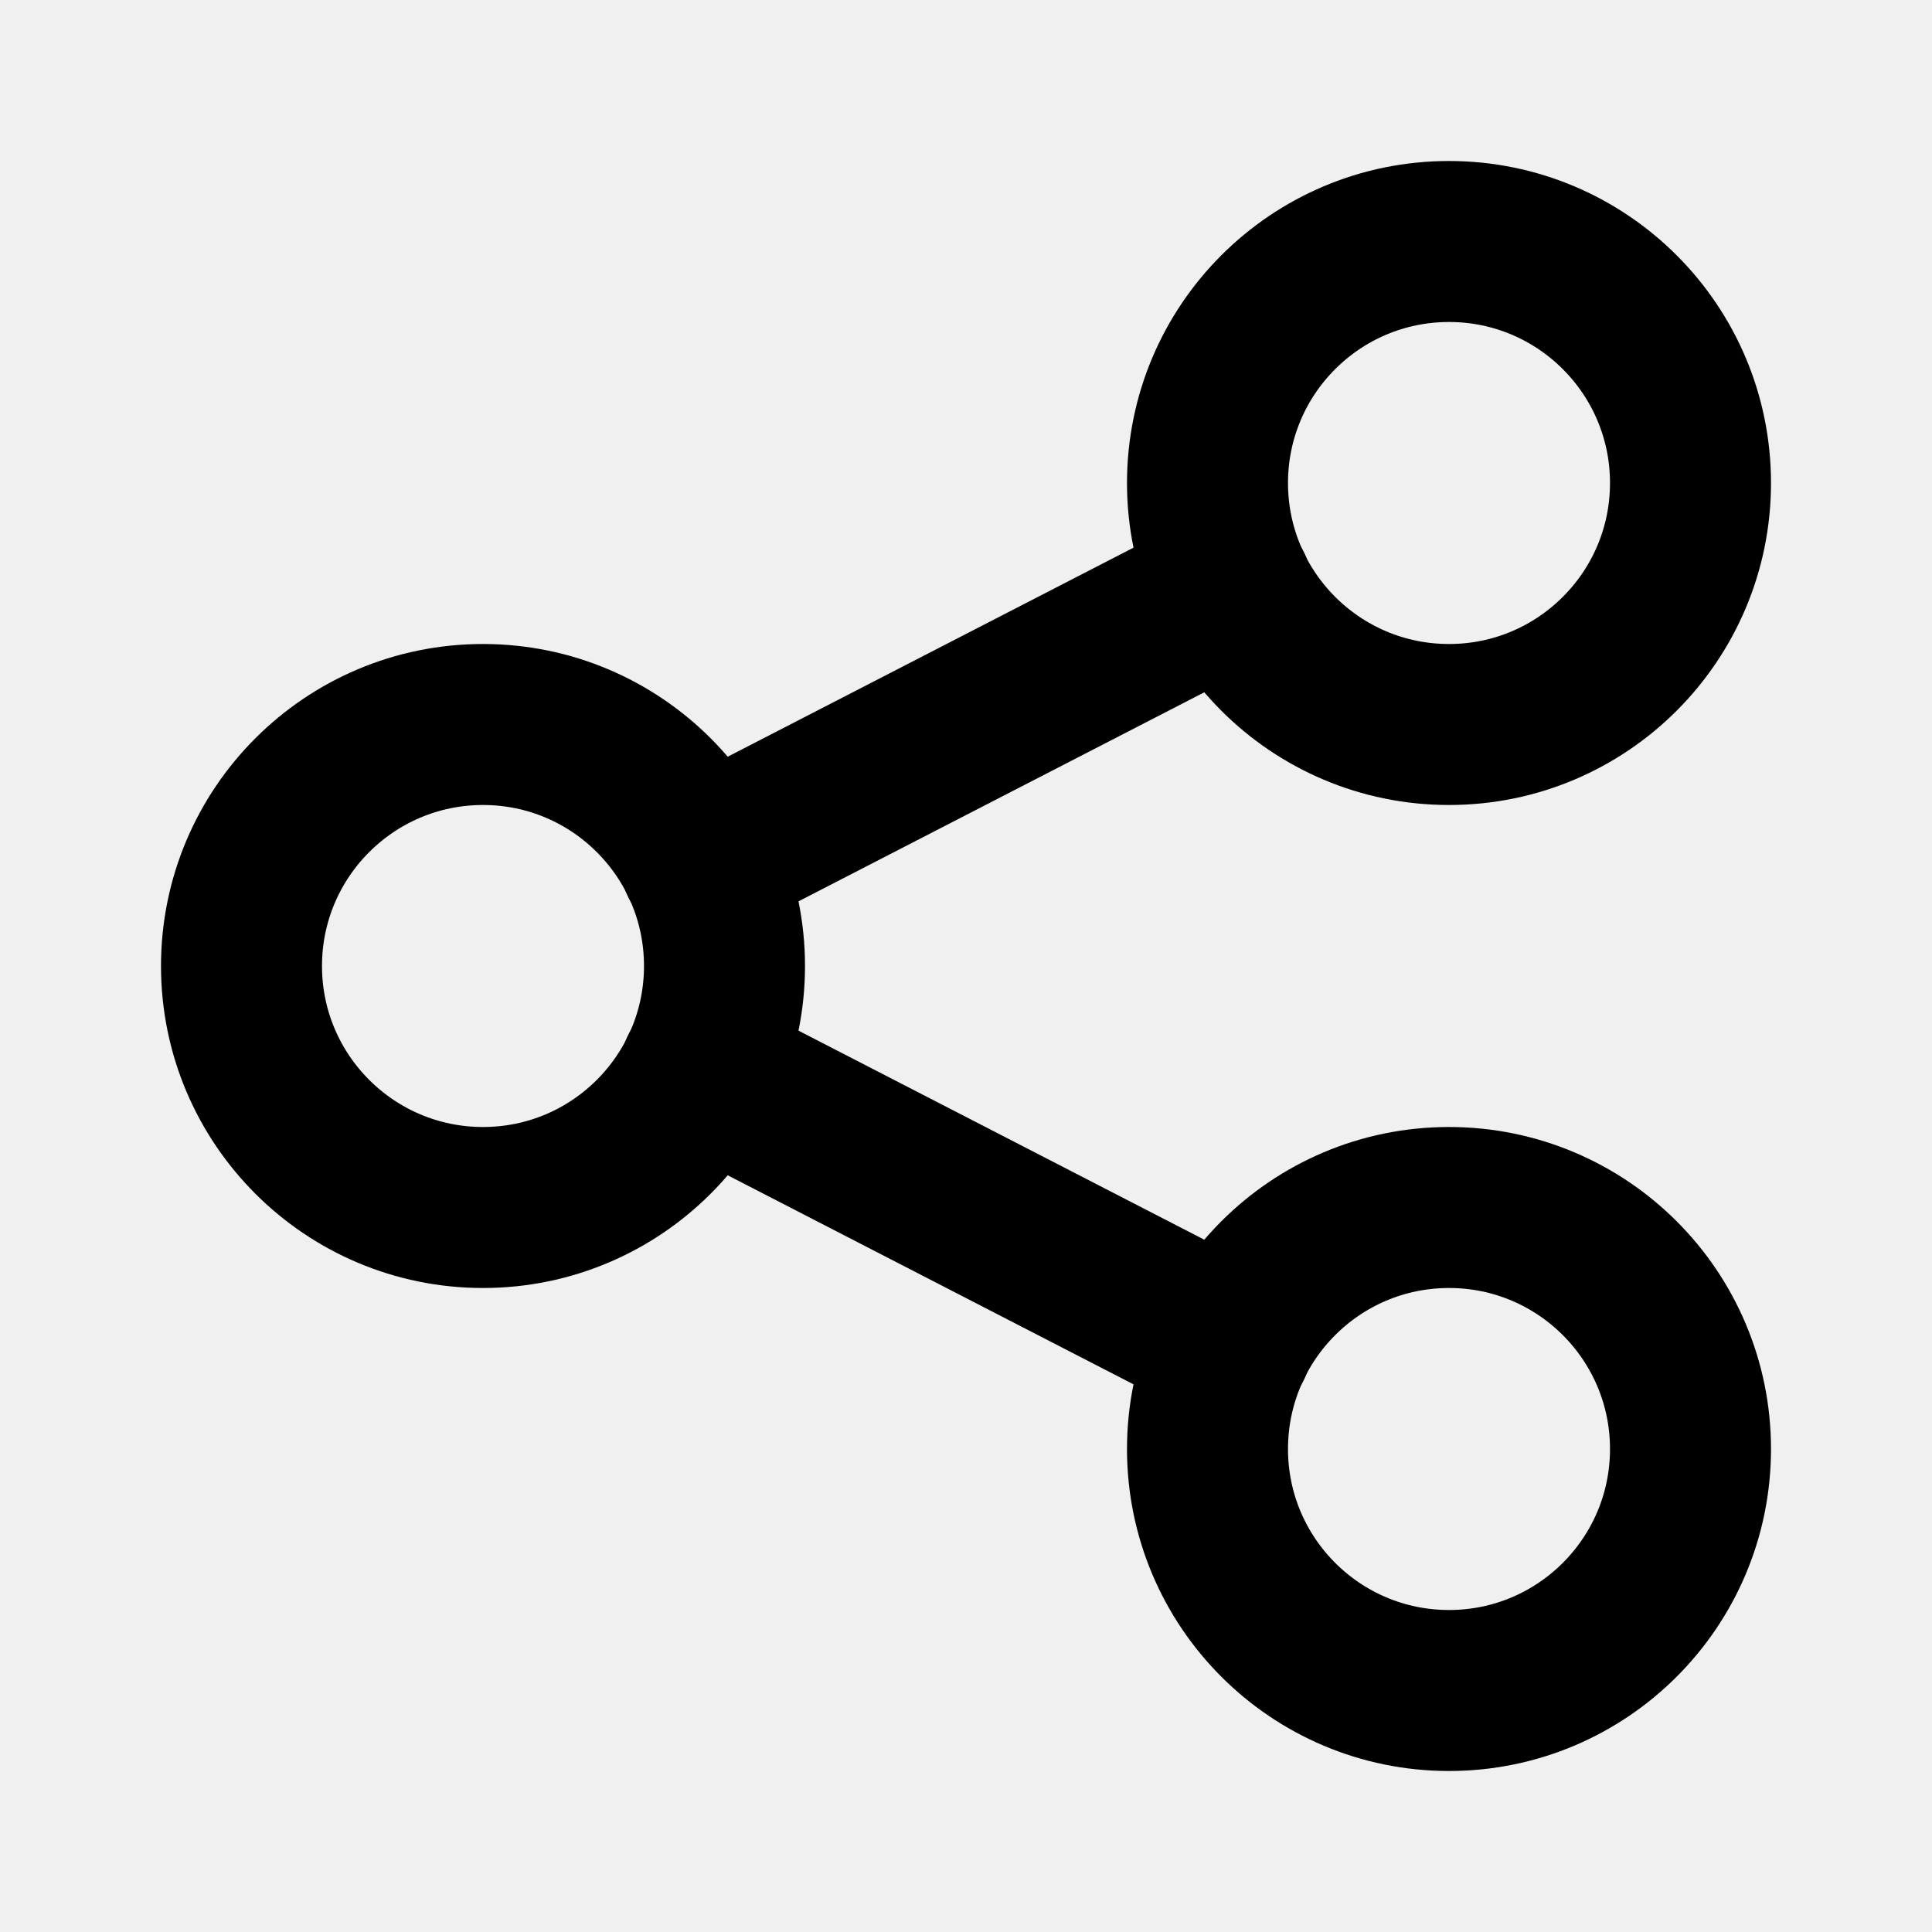
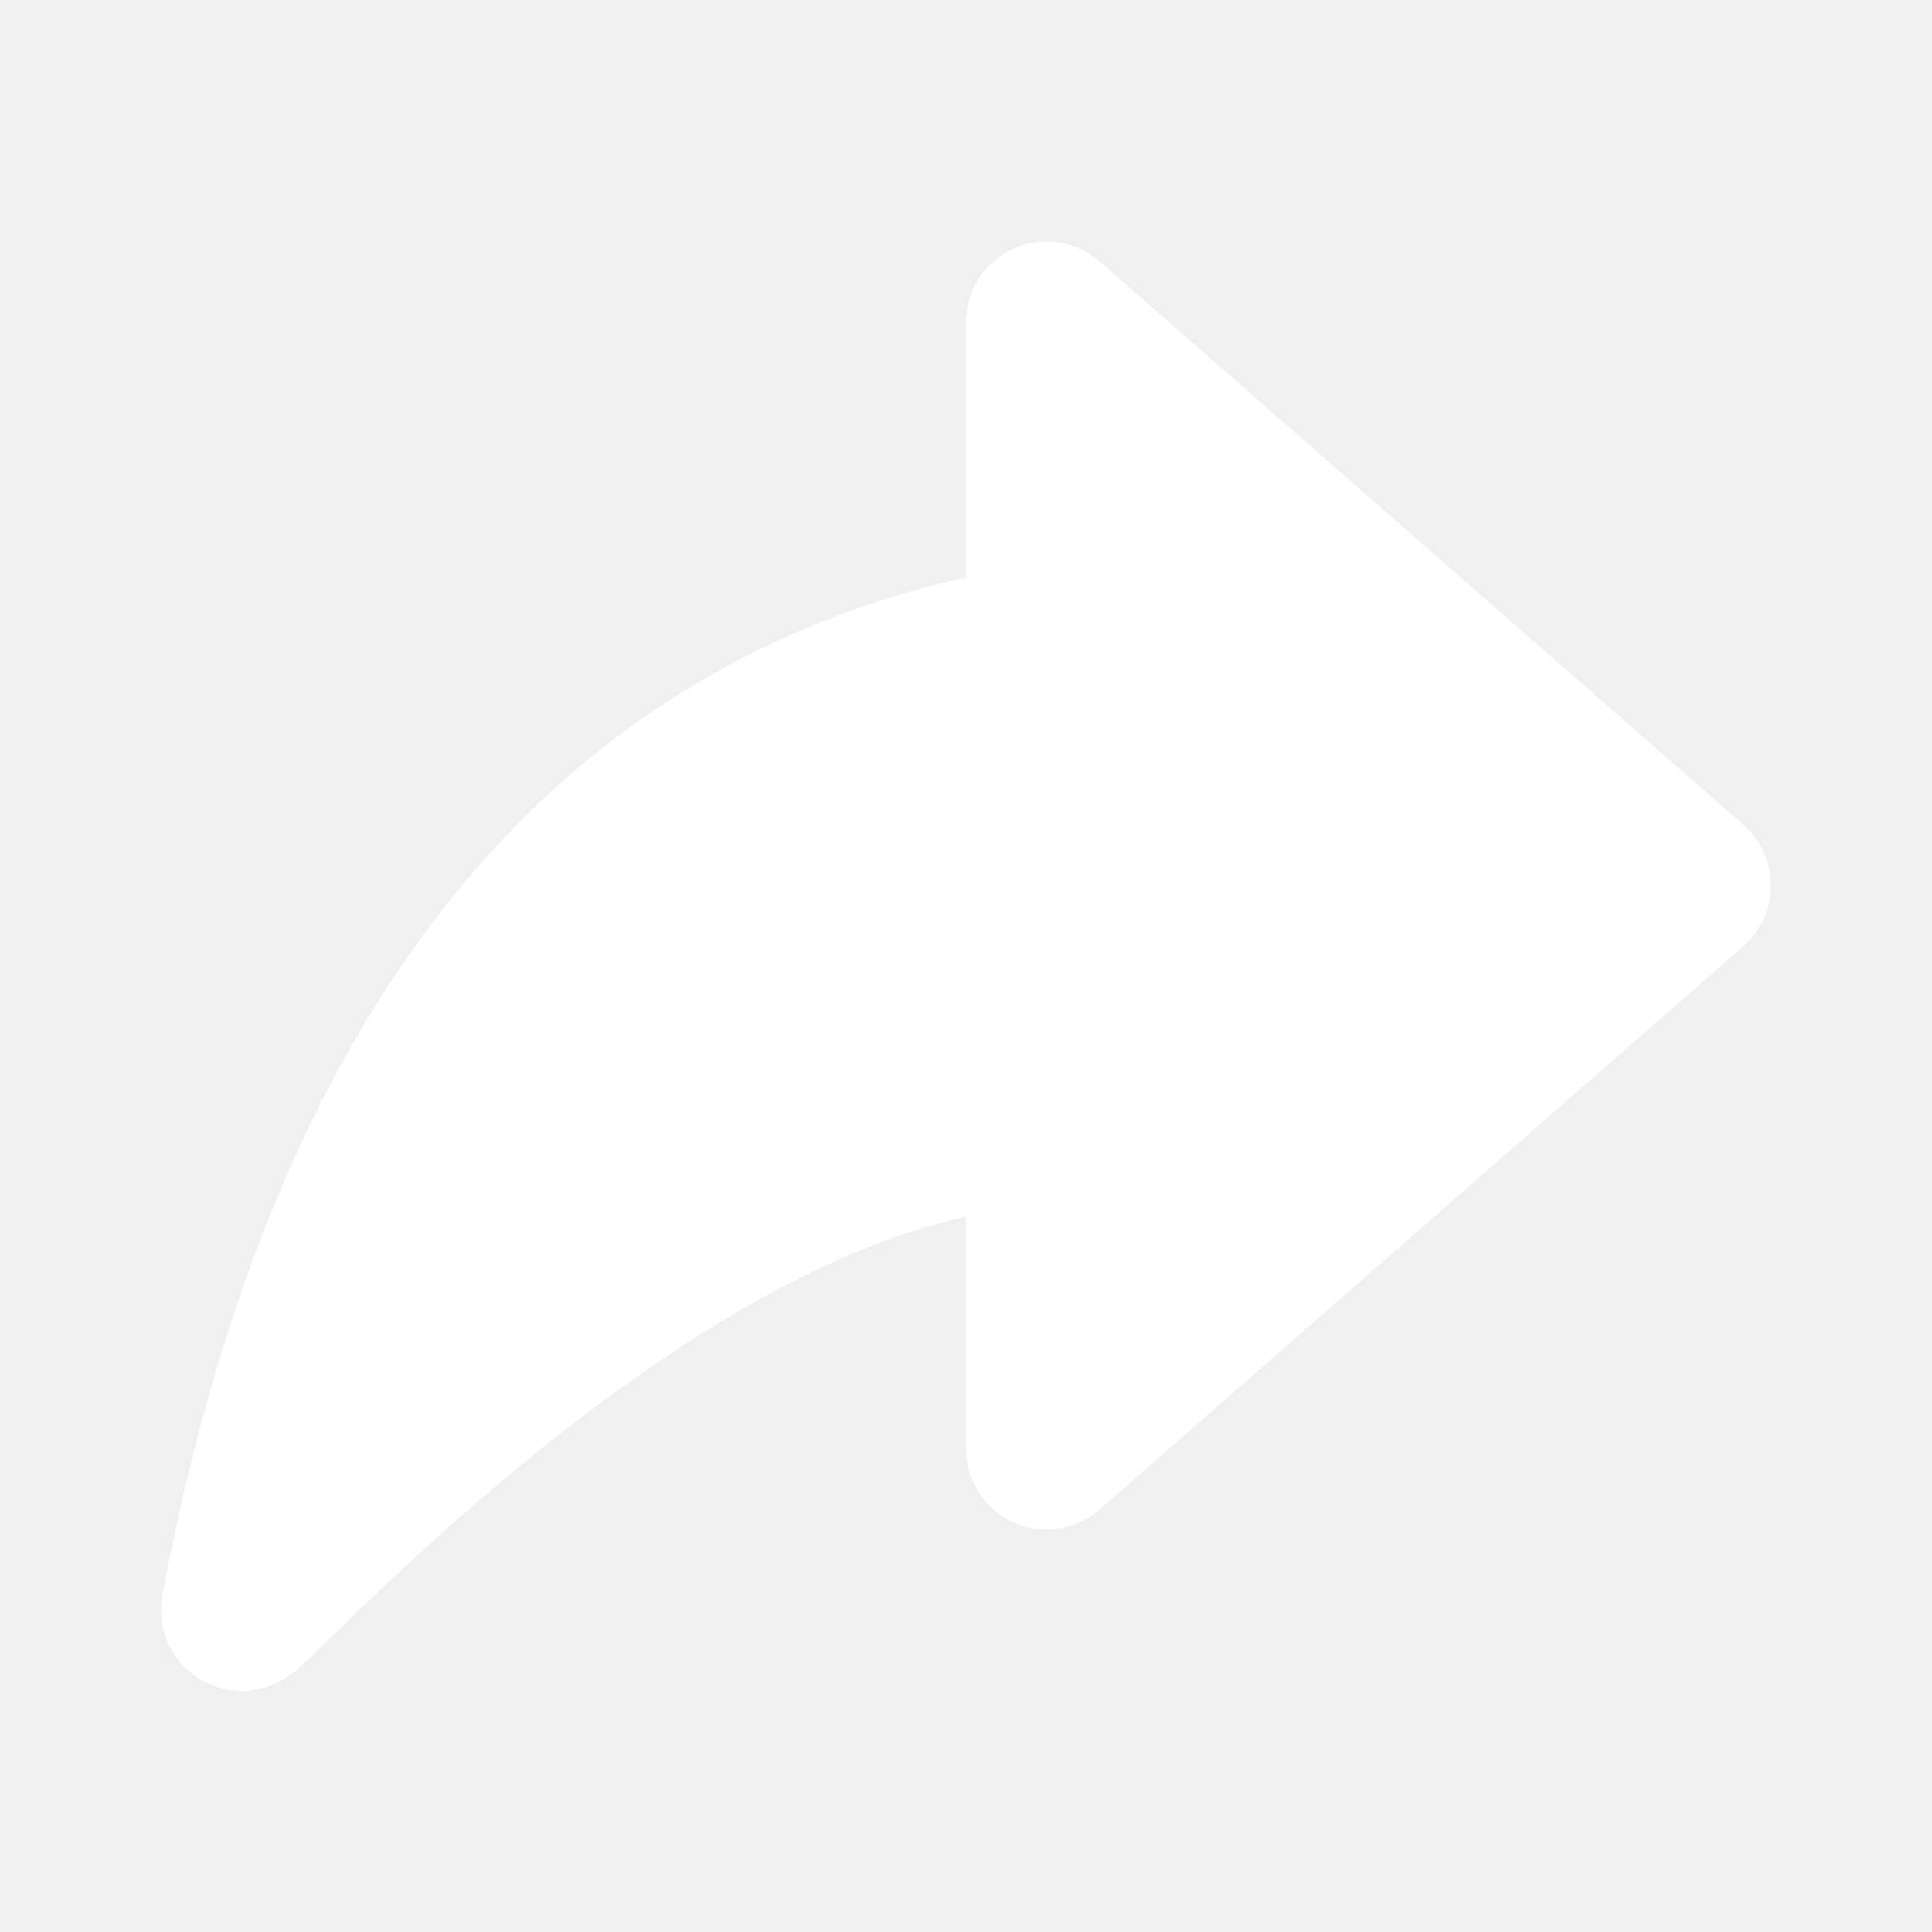
- <svg xmlns="http://www.w3.org/2000/svg" class="icon icon-tabler icon-tabler-share" width="24" height="24" viewBox="0 0 24 24" stroke-width="2" stroke="currentColor" fill="none" stroke-linecap="round" stroke-linejoin="round">
+ <svg xmlns="http://www.w3.org/2000/svg" class="icon icon-tabler icon-tabler-share-3" width="24" height="24" viewBox="0 0 24 24" stroke-width="2" stroke="#FFFFFF" fill="none" stroke-linecap="round" stroke-linejoin="round">
  <path stroke="none" d="M0 0h24v24H0z" fill="none" />
-   <path d="M6 12m-3 0a3 3 0 1 0 6 0a3 3 0 1 0 -6 0" />
-   <path d="M18 6m-3 0a3 3 0 1 0 6 0a3 3 0 1 0 -6 0" />
-   <path d="M18 18m-3 0a3 3 0 1 0 6 0a3 3 0 1 0 -6 0" />
-   <path d="M8.7 10.7l6.6 -3.4" />
-   <path d="M8.7 13.3l6.6 3.4" />
+   <path d="M13 4v4c-6.575 1.028 -9.02 6.788 -10 12c-.037 .206 5.384 -5.962 10 -6v4l8 -7l-8 -7z" fill="#FFFFFF" />
</svg>
